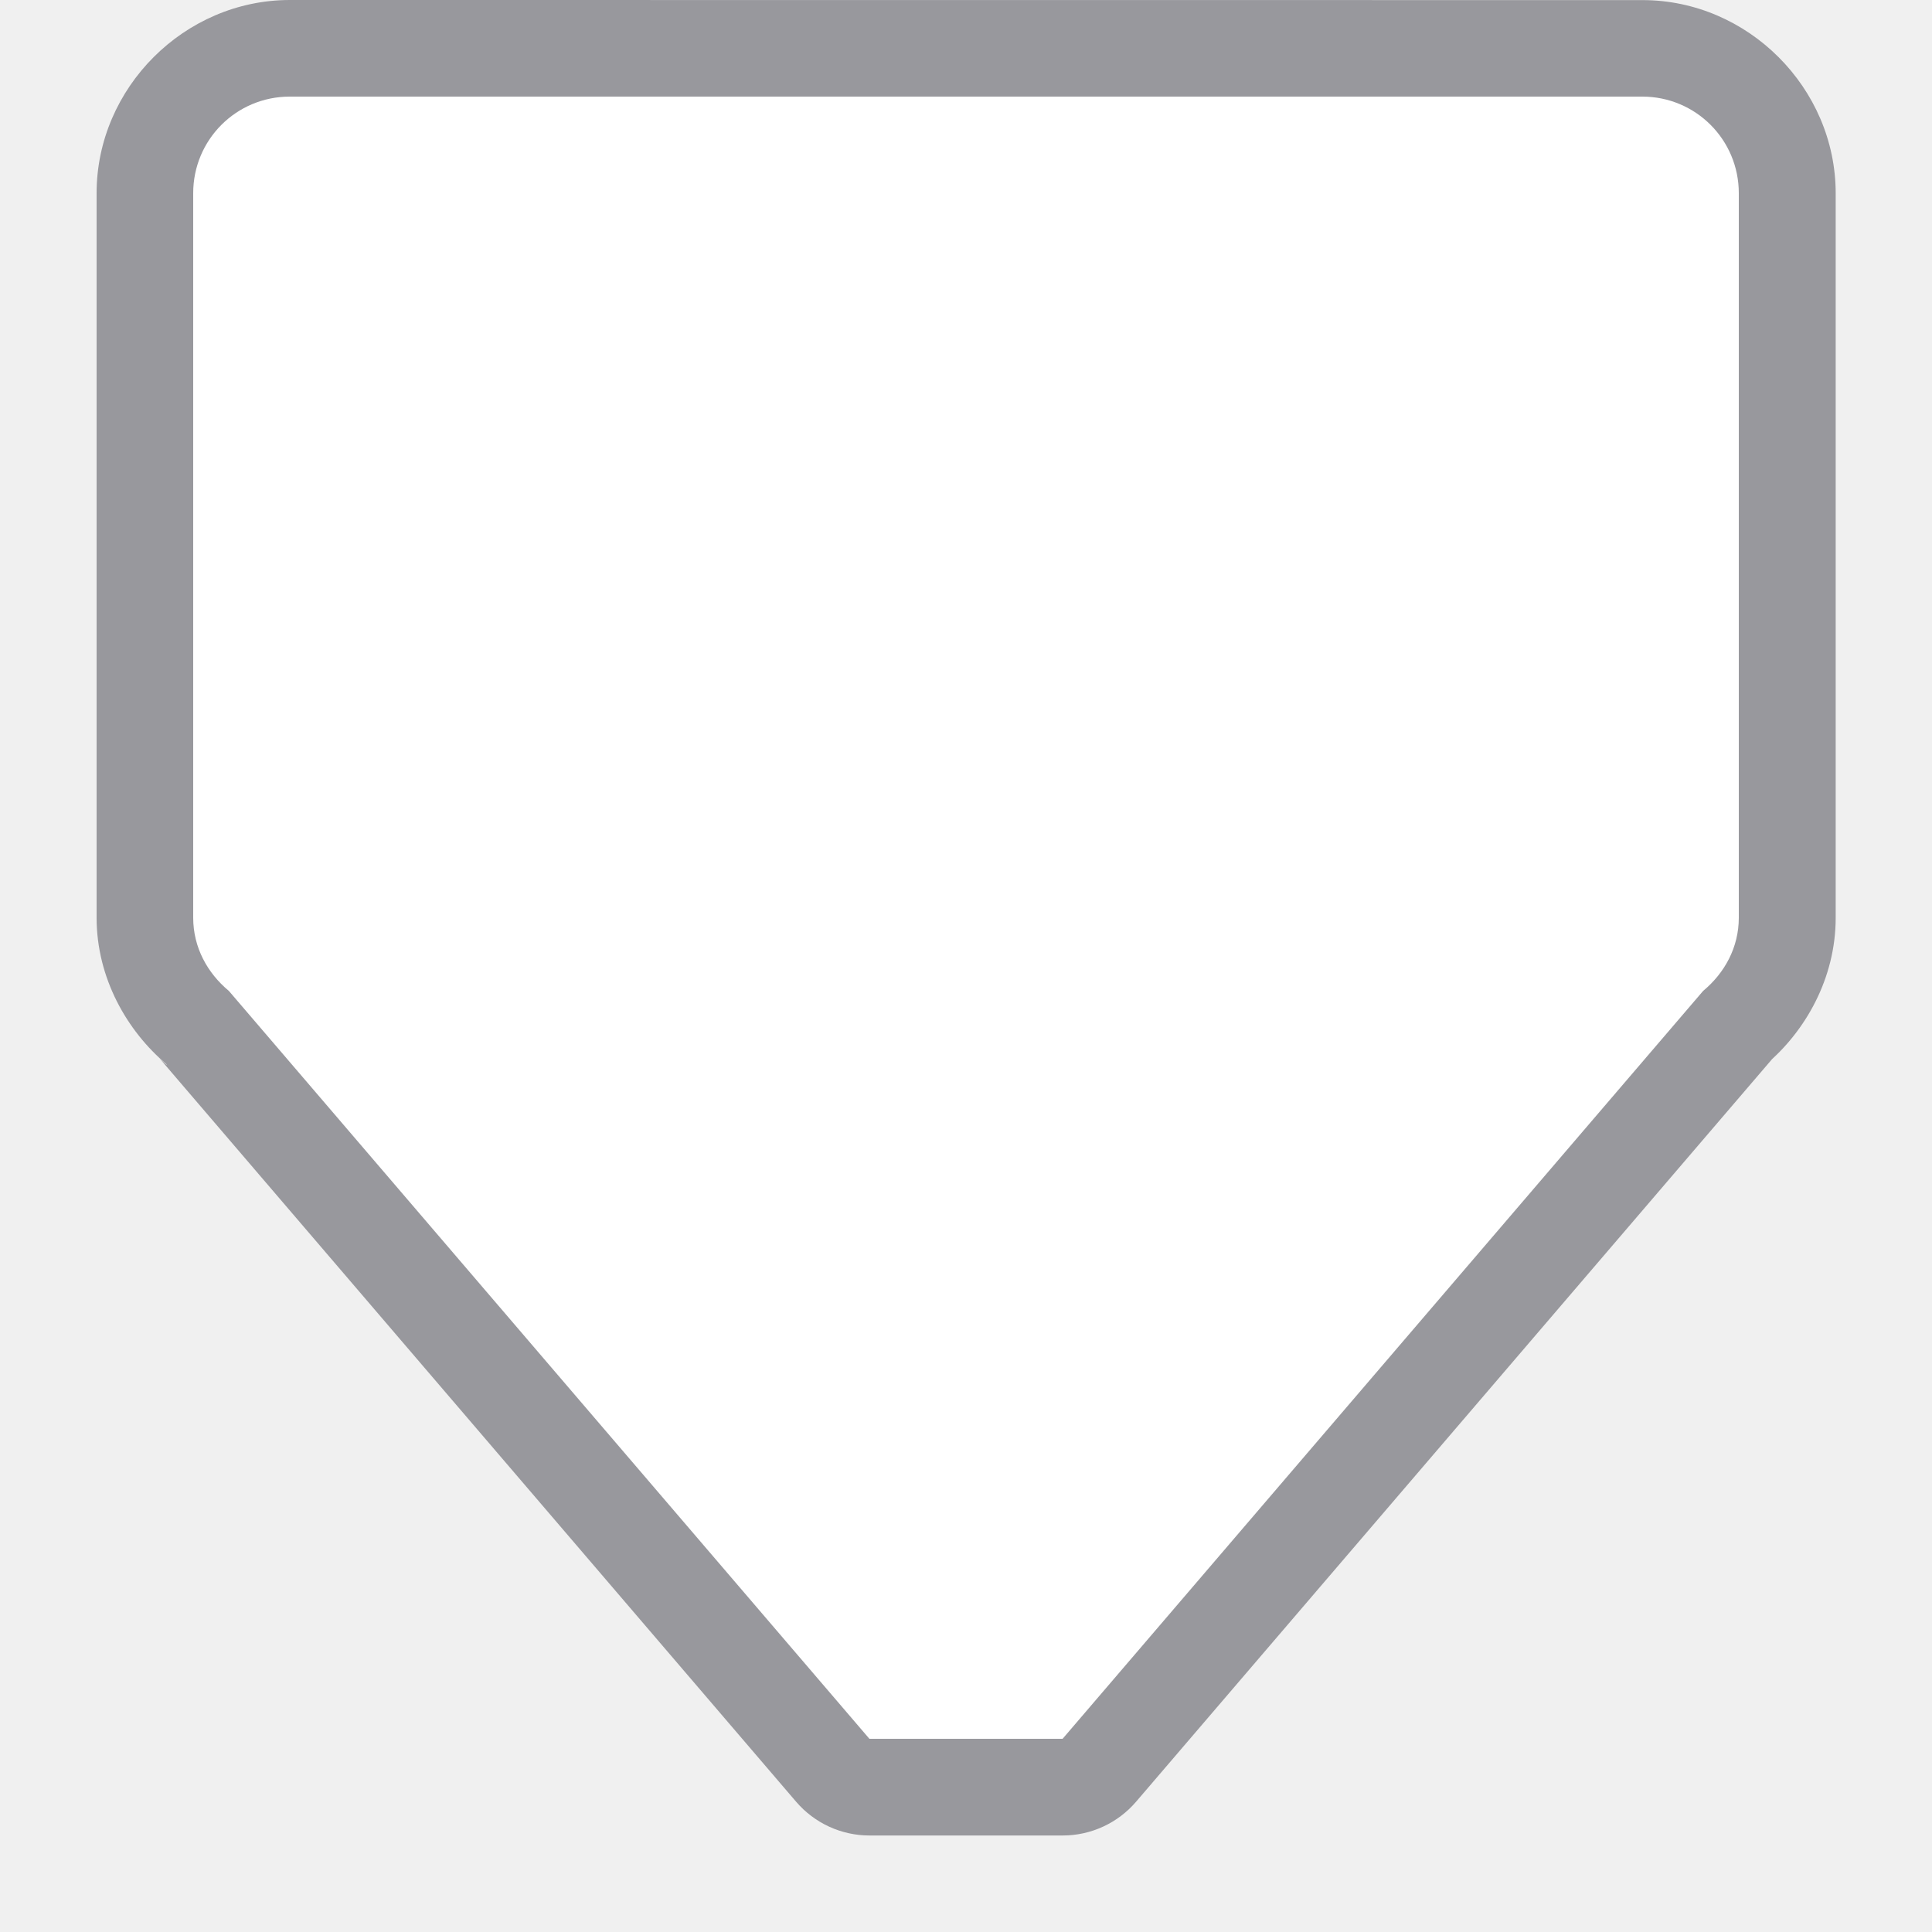
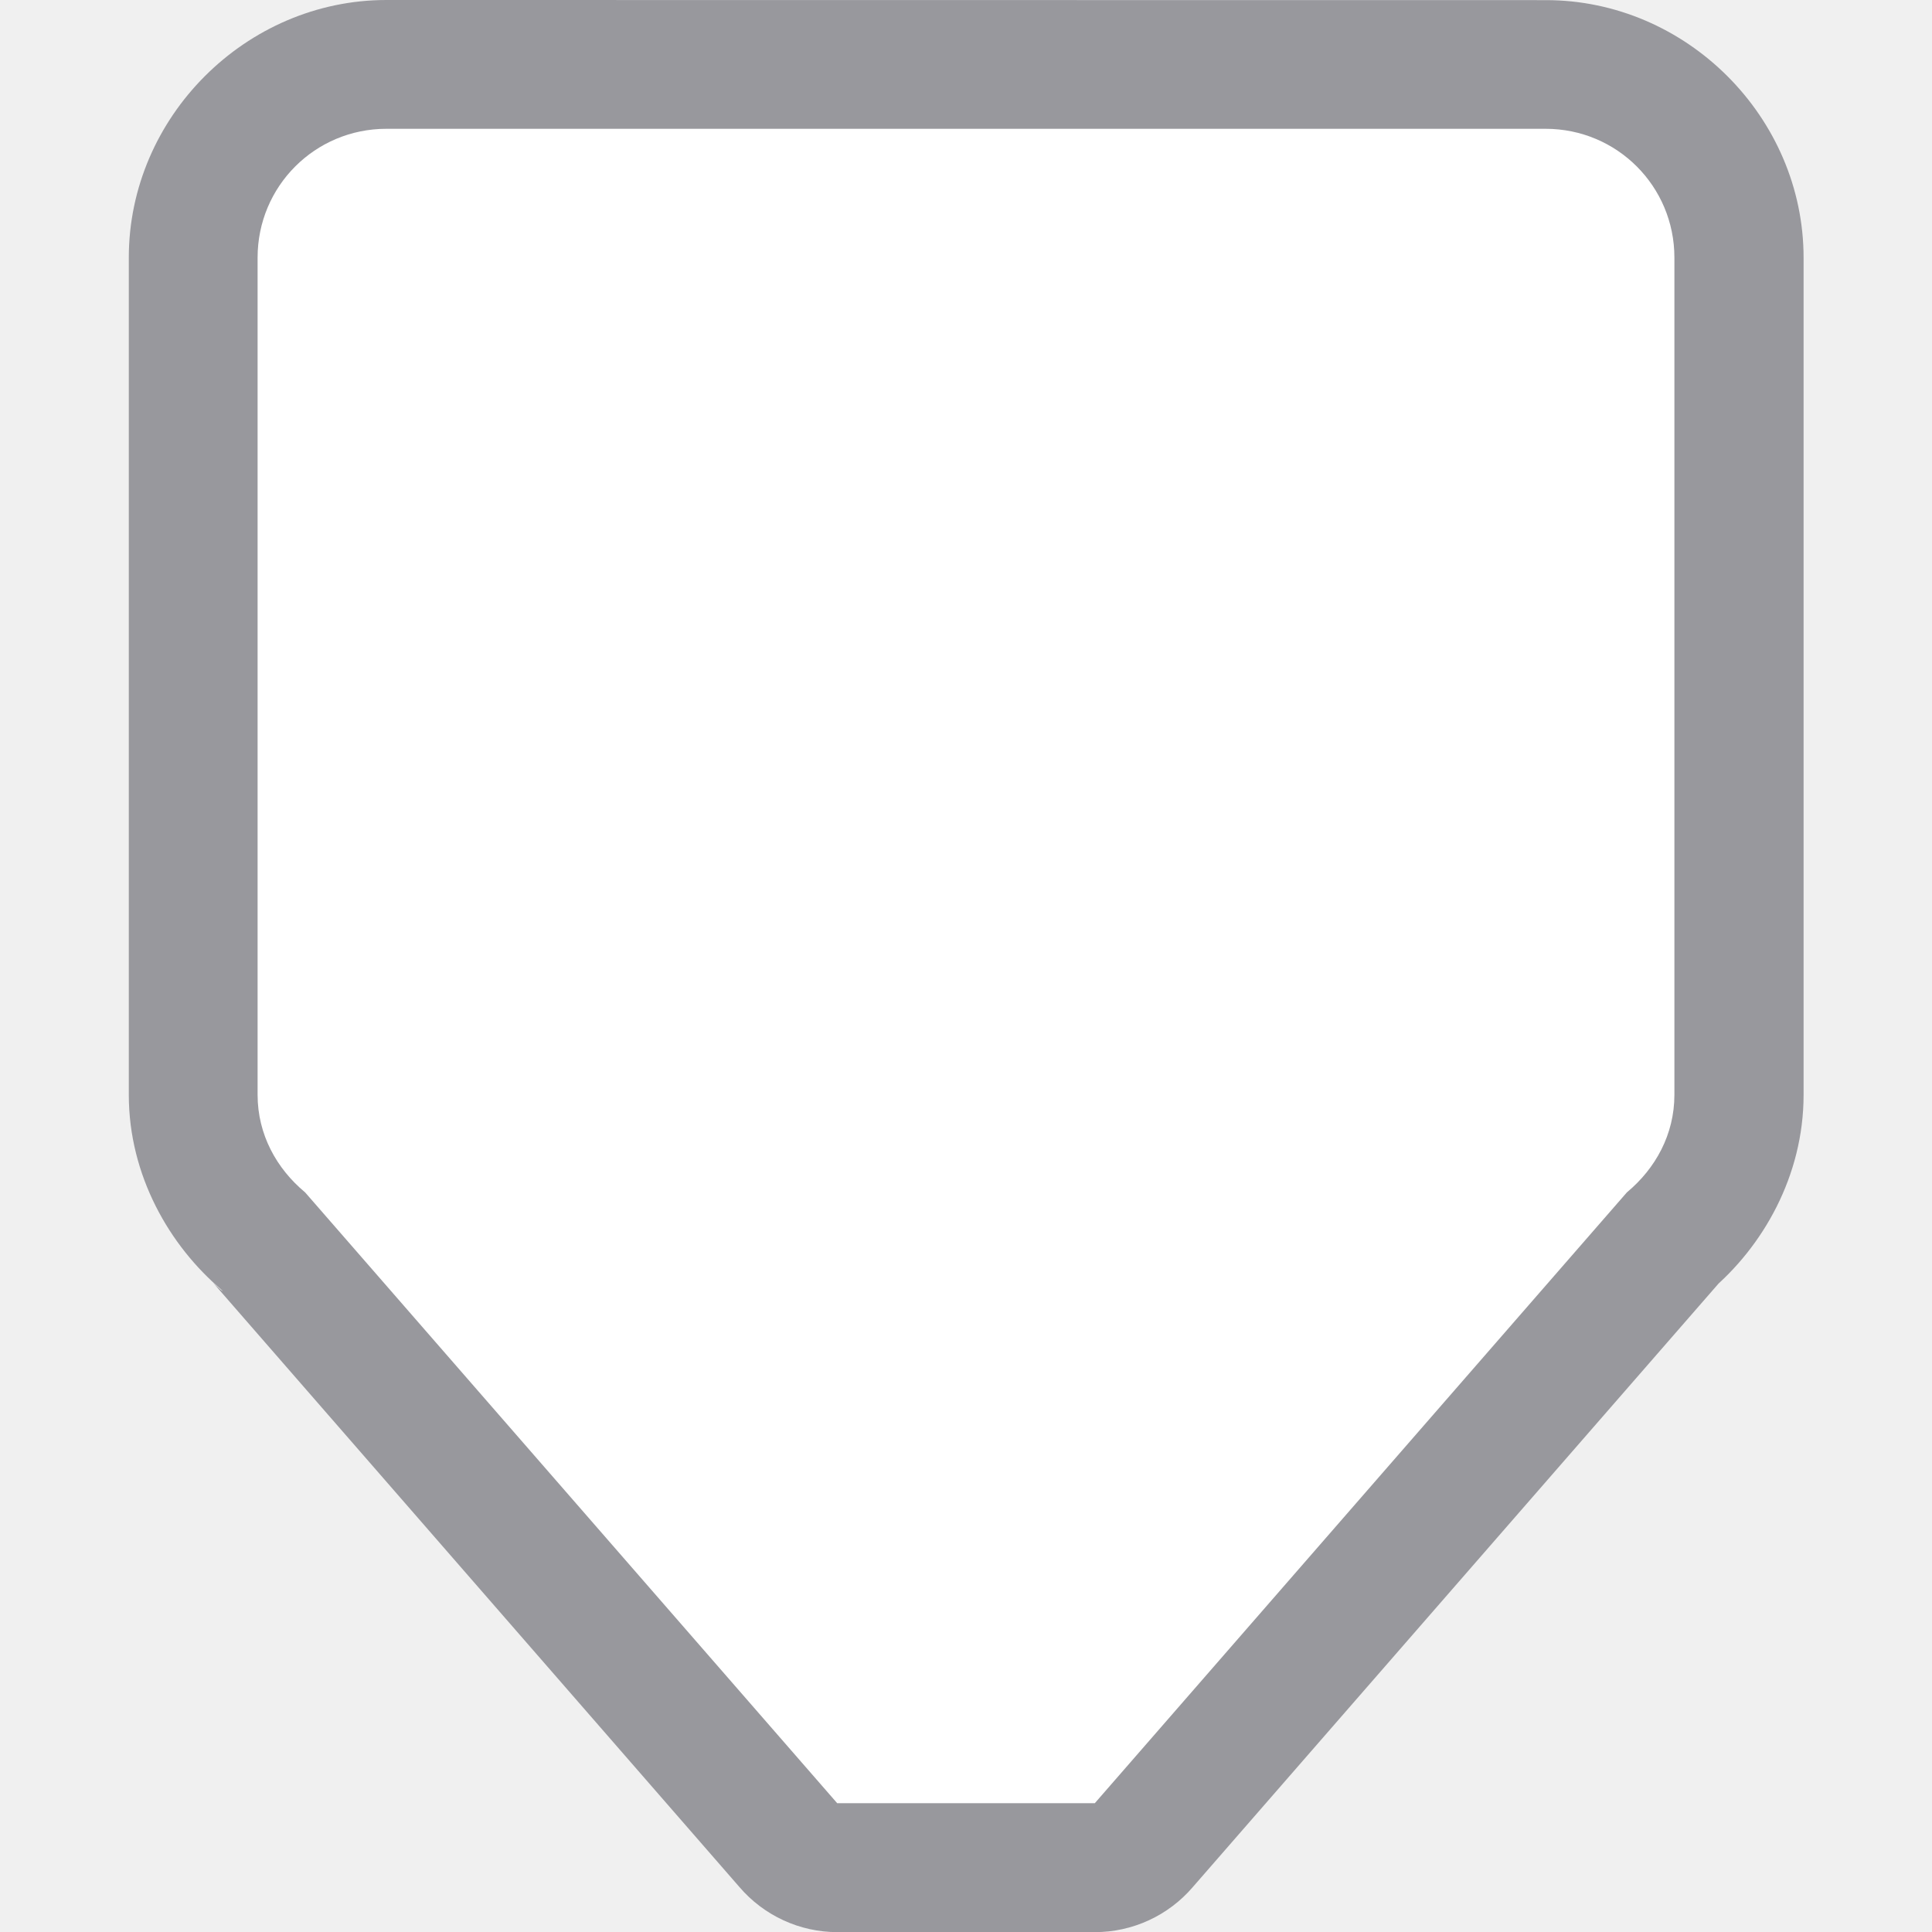
- <svg xmlns="http://www.w3.org/2000/svg" height="20" width="20">
-   <path d="m3 0c-1.091 0-2 .909-2 2v7.5c0 .626.316 1.174.725 1.518l-.113-.107.018.021c0.0 0.0.004.004.004.004-0-0.0.002.002.002.002.011.011.059.054.09.082.001.001.001.003.002.004l-.014-.01c-.062-.053-.079-.077-.078-.076l6.605 7.713a1 1 0 0 0 .76.35h1 1a1 1 0 0 0 .76-.35l6.604-7.711-.023.023-.066.061c.411-.344.727-.895.727-1.523v-7.5c0-1.091-.909-2-2-2z" fill="#98989d" />
-   <path d="m3 1c-.554 0-1 .446-1 1v7.5c0 .309.148.573.367.756.001.001.003.003.004.004l6.629 7.74h1 1l6.629-7.74.004-.004c.219-.183.367-.447.367-.756v-7.5c0-.554-.446-1-1-1z" fill="#fff" />
+ <svg xmlns="http://www.w3.org/2000/svg" height="15" width="15">
+   <path d="m3 0c-1.091 0-2 .909-2 2v6.5c0 .626.316 1.174.725 1.518l-.113-.107.018.021c0.0 0.0.004.004.004.004-0-0.0.002.002.002.002.011.011.059.054.09.082.001.001.001.003.002.004l-.014-.01c-.062-.053-.079-.077-.078-.076l4.105 4.713c.19.222.468.35.76.35h1 1c.292 0.0.57-.128.76-.35l4.104-4.711-.023.023-.066.061c.411-.344.727-.895.727-1.523v-6.5c0-1.091-.909-2-2-2z" fill="#98989d" />
+   <path d="m3 1c-.554 0-1 .446-1 1v6.5c0 .309.148.573.367.756.001.001.003.003.004.004l4.129 4.74h1 1l4.129-4.74.004-.004c.219-.183.367-.447.367-.756v-6.5c0-.554-.446-1-1-1z" fill="#fff" />
</svg>
